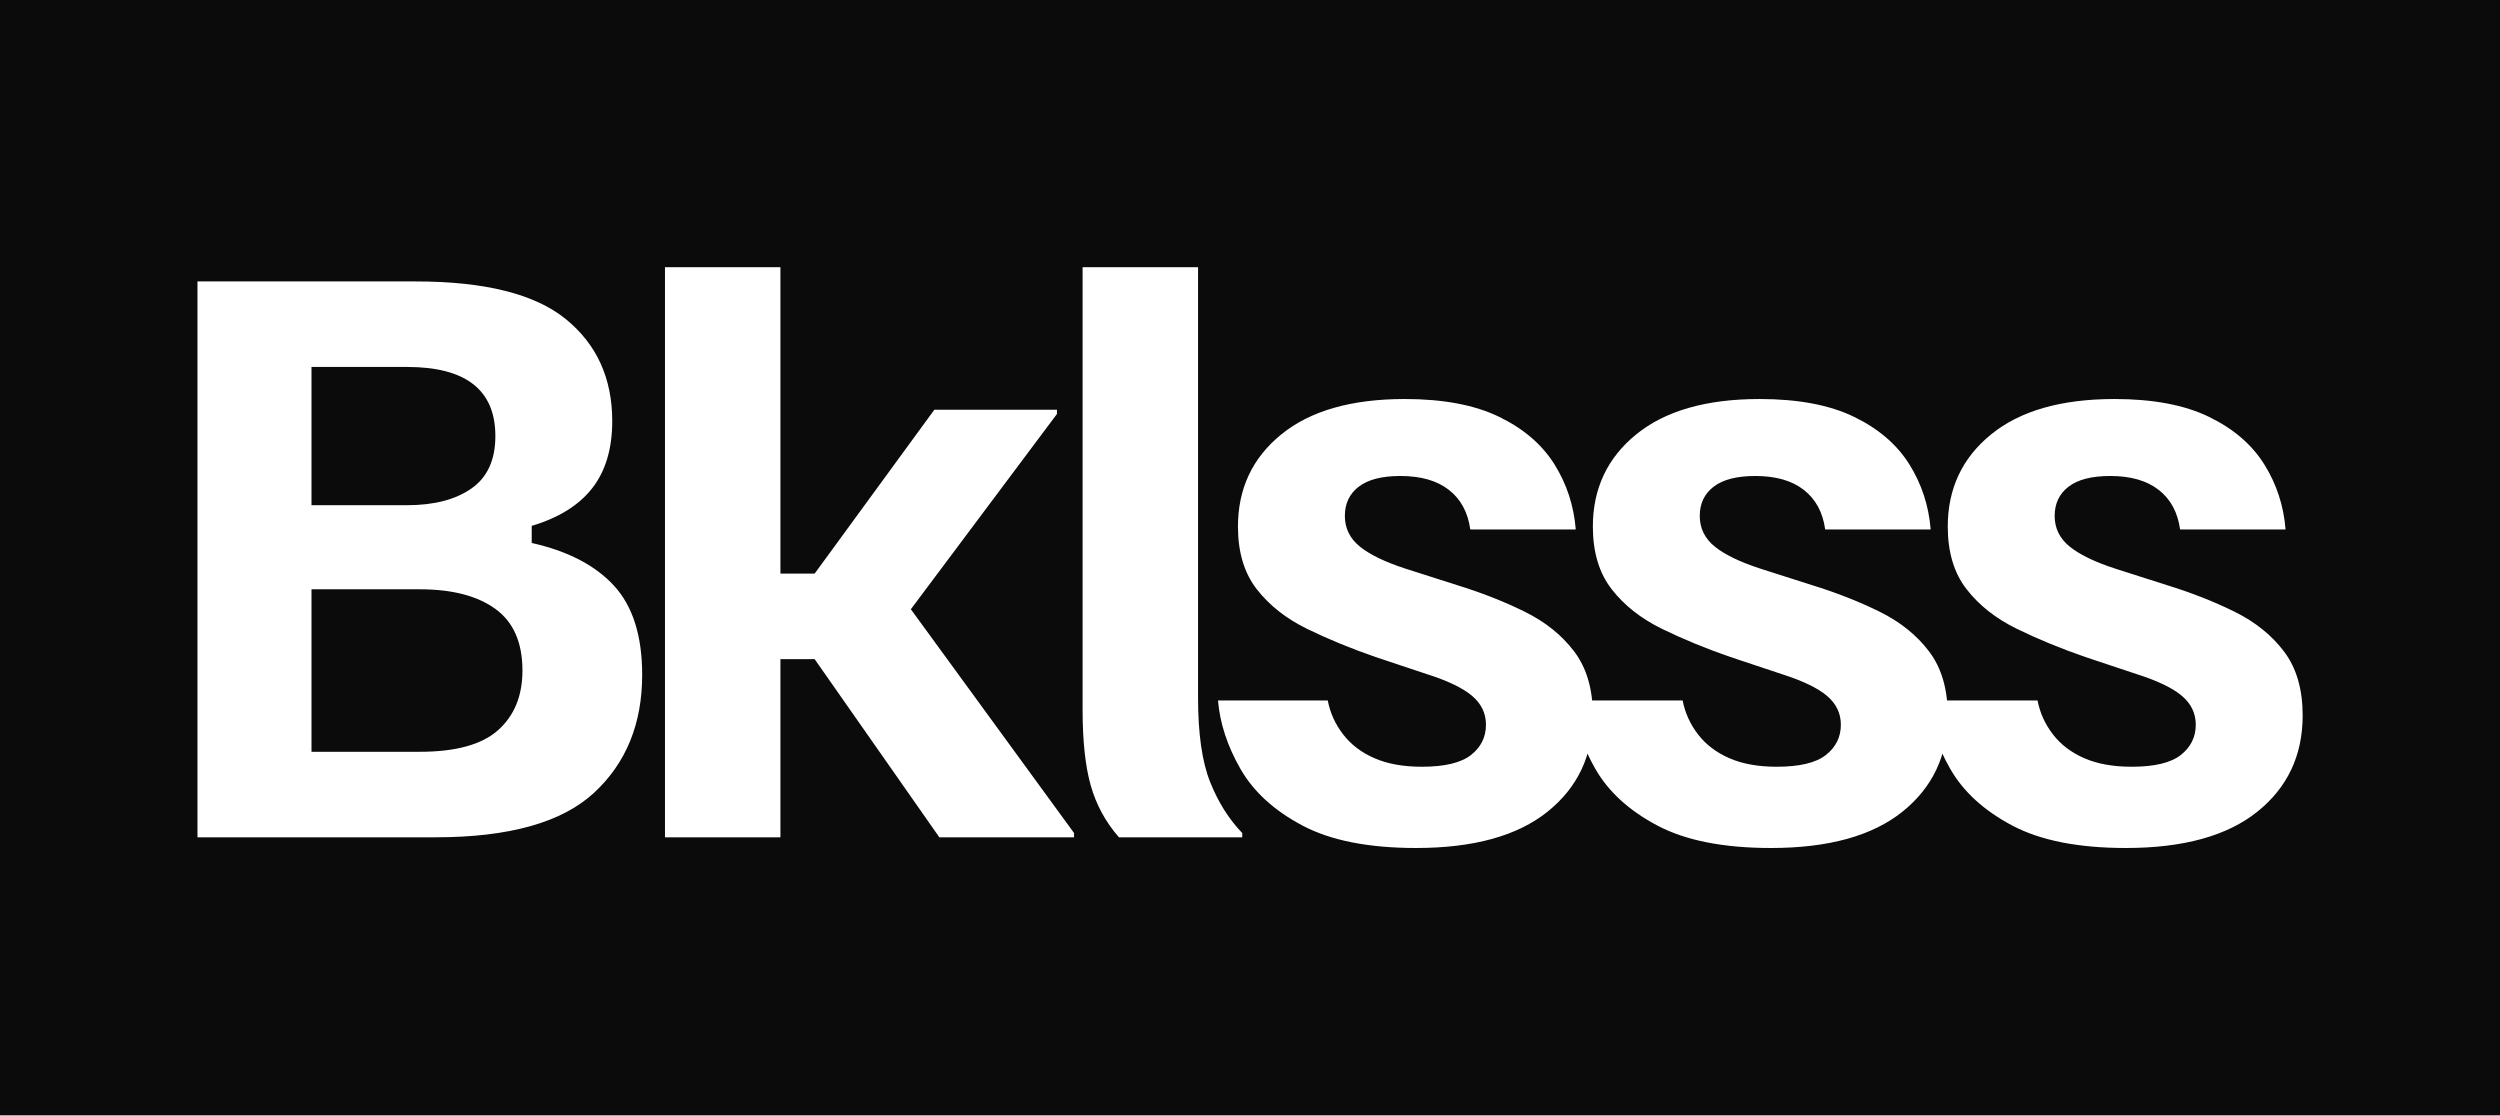
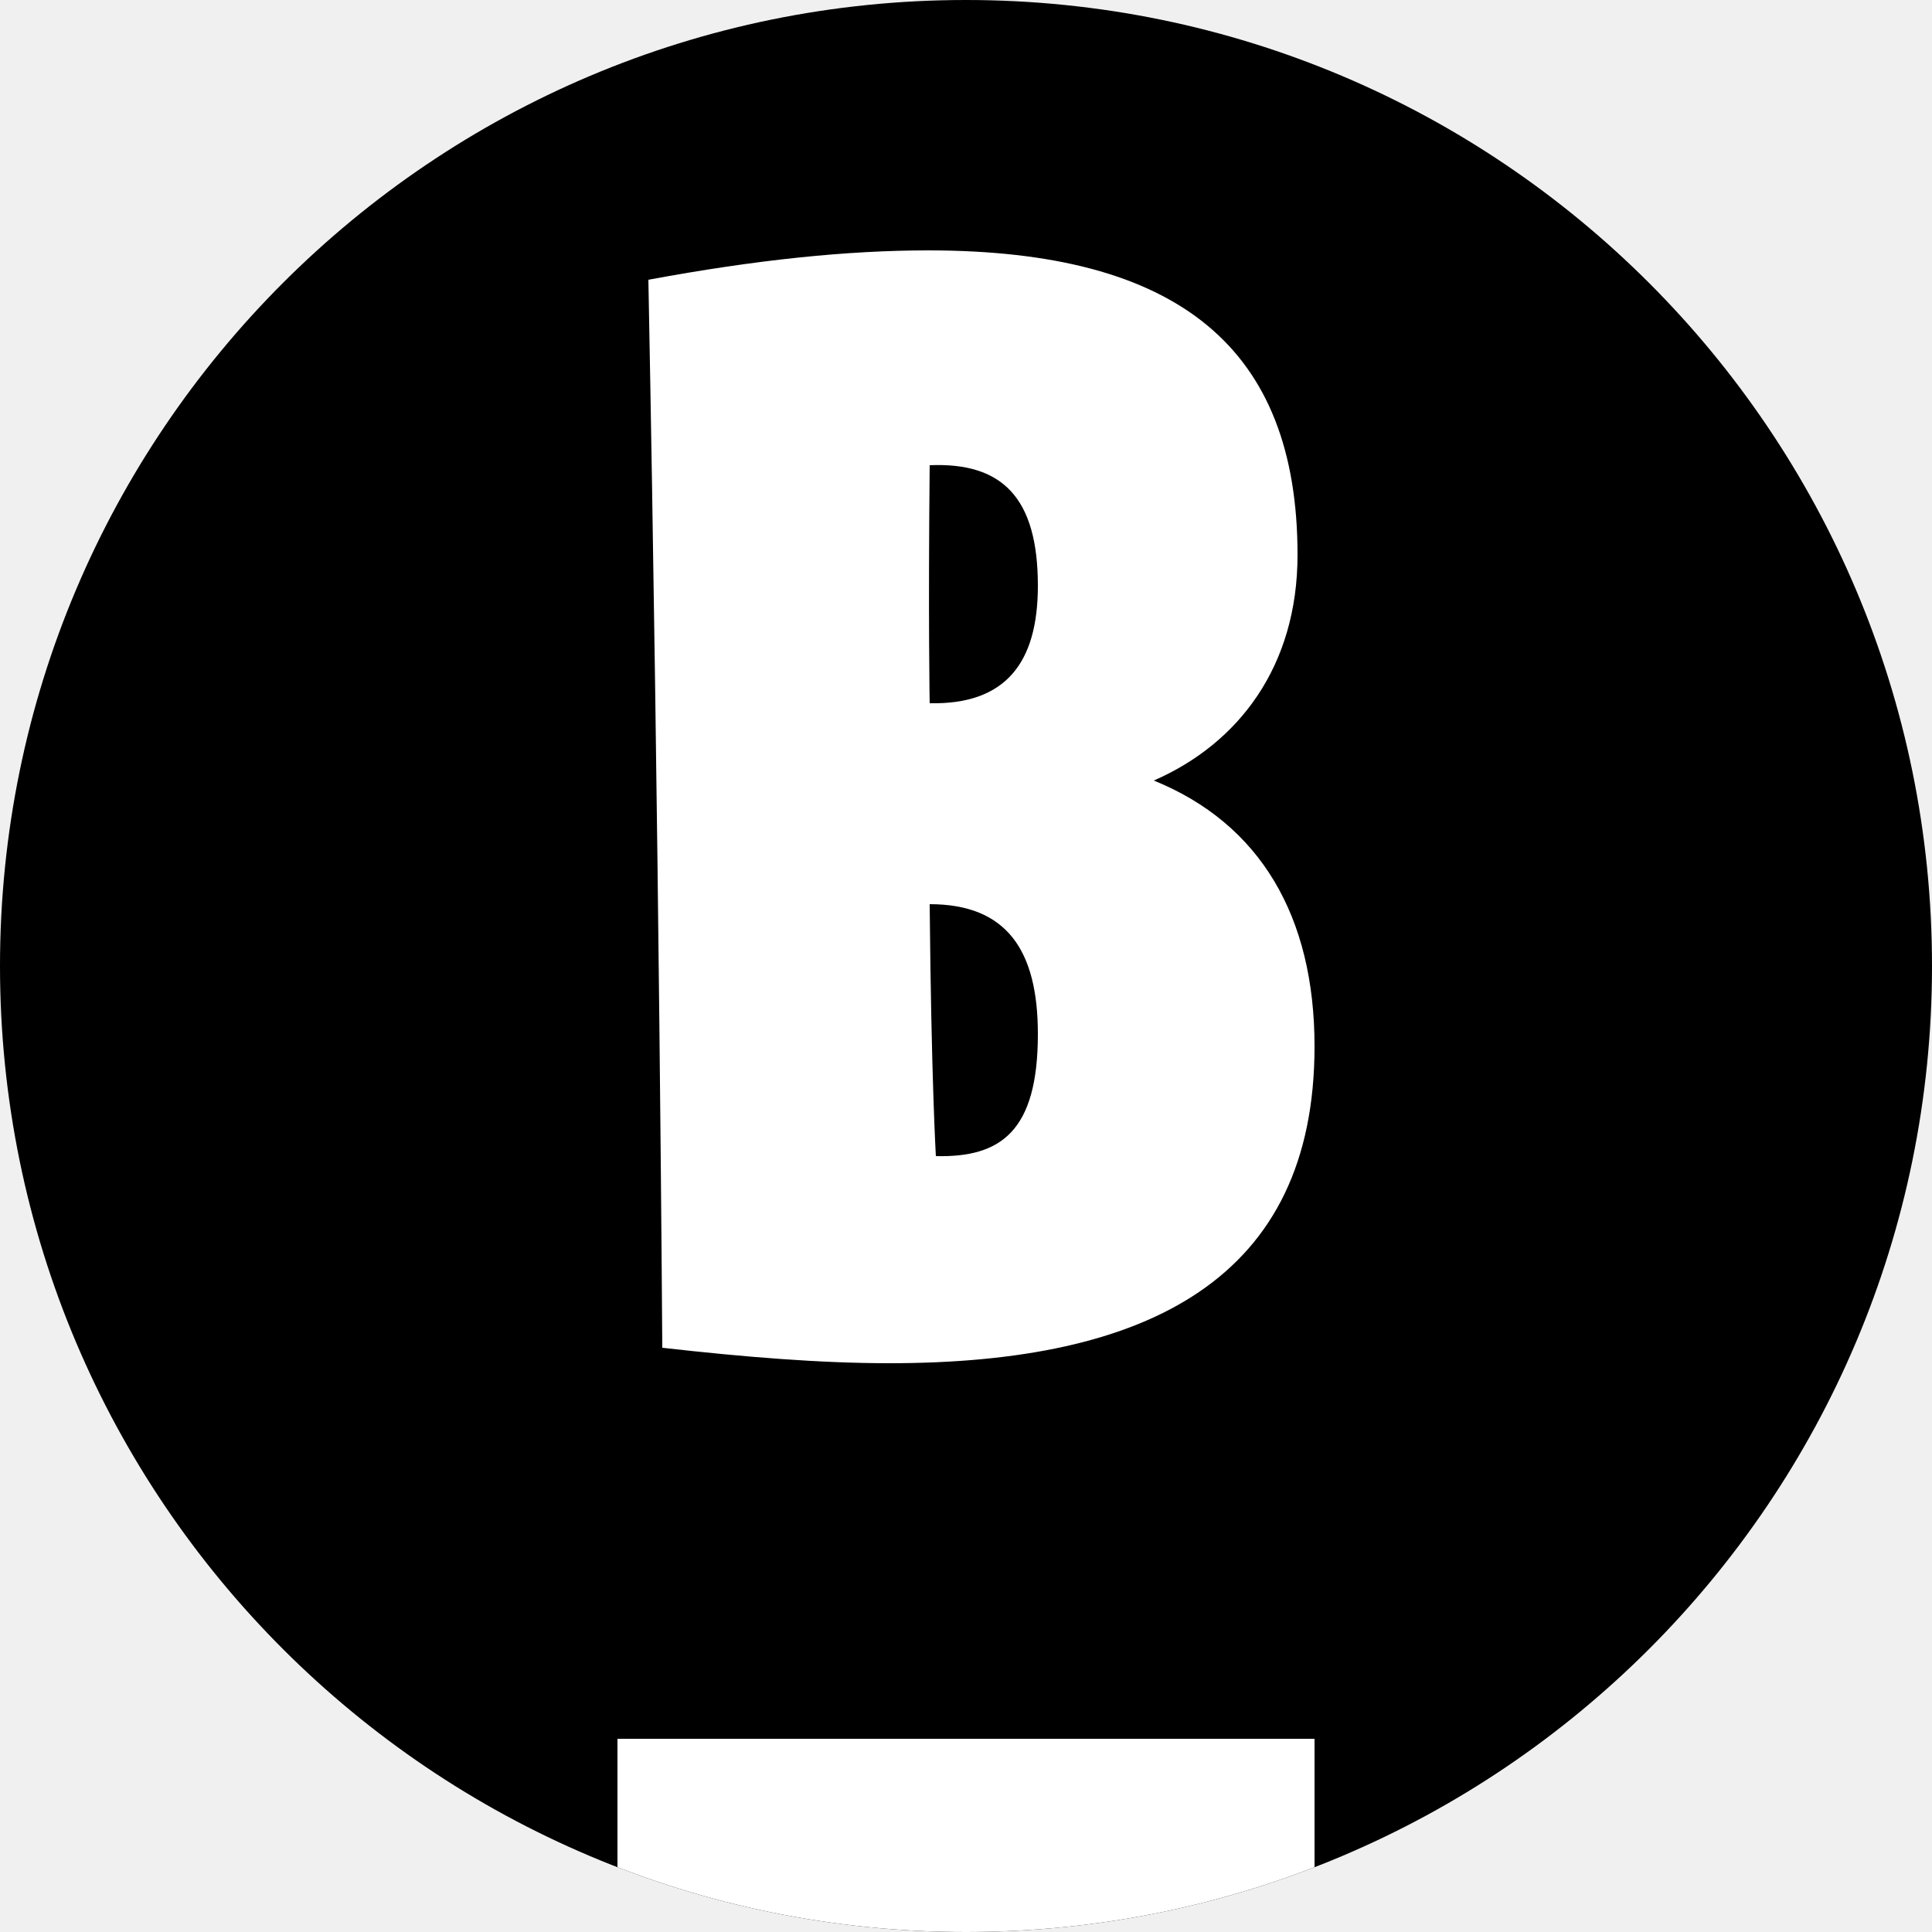
- <svg xmlns="http://www.w3.org/2000/svg" viewBox="0 0 3508 1565">
-   <rect width="3508" height="1565" fill="#0b0b0b" />
-   <path fill="#ffffff" transform="translate(201.10 1174.90) scale(1 -1)" d="M76.0 0V780H382.0Q528.0 780 593.0 727.0Q658.0 674 658.0 584Q658.0 526 630.0 490.0Q602.0 454 545.0 437V413Q621.0 396 660.5 353.0Q700.0 310 700.0 228Q700.0 125 632.5 62.5Q565.0 0 410.0 0ZM236.0 120H388.0Q464.0 120 498.0 150.5Q532.0 181 532.0 234Q532.0 293 494.0 320.5Q456.0 348 388.0 348H236.0ZM236.0 466H370.0Q427.0 466 460.5 489.5Q494.0 513 494.0 563Q494.0 660 370.0 660H236.0ZM732.0 0V800H894.0V370H942.0L1110.0 600H1282.0V594L1077.0 320L1306.0 6V0H1117.0L942.0 250H894.0V0ZM1369.0 0Q1341.0 32 1329.5 72.5Q1318.0 113 1318.0 179V800H1480.0V196Q1480.0 120 1497.0 77.5Q1514.0 35 1542.0 6V0ZM1786.0 -15Q1686.0 -15 1626.5 16.5Q1567.0 48 1539.5 96.0Q1512.0 144 1508.0 192H1662.0Q1667.0 166 1683.5 144.5Q1700.0 123 1727.5 111.0Q1755.0 99 1794.0 99Q1842.0 99 1863.0 115.5Q1884.0 132 1884.0 158Q1884.0 182 1864.5 198.5Q1845.0 215 1801.0 229L1729.0 253Q1677.0 271 1633.0 292.5Q1589.0 314 1562.5 348.0Q1536.0 382 1536.0 436Q1536.0 516 1597.0 565.5Q1658.0 615 1770.0 615Q1851.0 615 1902.5 590.0Q1954.0 565 1980.0 523.5Q2006.0 482 2010.0 432H1862.0Q1857.0 468 1832.0 487.5Q1807.0 507 1764.0 507Q1725.0 507 1705.5 492.0Q1686.0 477 1686.0 451Q1686.0 425 1707.0 408.0Q1728.0 391 1771.0 377L1843.0 354Q1895.0 338 1938.5 316.5Q1982.0 295 2008.0 260.5Q2034.0 226 2034.0 171Q2034.0 87 1970.5 36.0Q1907.0 -15 1786.0 -15ZM2284.0 -15Q2184.0 -15 2124.5 16.5Q2065.0 48 2037.5 96.0Q2010.0 144 2006.0 192H2160.0Q2165.0 166 2181.5 144.5Q2198.0 123 2225.5 111.0Q2253.0 99 2292.0 99Q2340.0 99 2361.0 115.5Q2382.0 132 2382.0 158Q2382.0 182 2362.5 198.5Q2343.0 215 2299.0 229L2227.0 253Q2175.0 271 2131.0 292.5Q2087.0 314 2060.5 348.0Q2034.0 382 2034.0 436Q2034.0 516 2095.0 565.5Q2156.0 615 2268.0 615Q2349.0 615 2400.5 590.0Q2452.0 565 2478.0 523.5Q2504.0 482 2508.0 432H2360.0Q2355.0 468 2330.0 487.5Q2305.0 507 2262.0 507Q2223.0 507 2203.5 492.0Q2184.0 477 2184.0 451Q2184.0 425 2205.0 408.0Q2226.0 391 2269.0 377L2341.0 354Q2393.0 338 2436.5 316.5Q2480.0 295 2506.0 260.5Q2532.0 226 2532.0 171Q2532.0 87 2468.5 36.0Q2405.0 -15 2284.0 -15ZM2782.0 -15Q2682.0 -15 2622.5 16.5Q2563.0 48 2535.5 96.0Q2508.0 144 2504.0 192H2658.0Q2663.0 166 2679.5 144.5Q2696.0 123 2723.5 111.0Q2751.0 99 2790.0 99Q2838.0 99 2859.0 115.5Q2880.0 132 2880.0 158Q2880.0 182 2860.5 198.5Q2841.0 215 2797.0 229L2725.0 253Q2673.0 271 2629.0 292.5Q2585.0 314 2558.5 348.0Q2532.0 382 2532.0 436Q2532.0 516 2593.0 565.5Q2654.0 615 2766.0 615Q2847.0 615 2898.5 590.0Q2950.0 565 2976.0 523.5Q3002.0 482 3006.0 432H2858.0Q2853.0 468 2828.0 487.5Q2803.0 507 2760.0 507Q2721.0 507 2701.5 492.0Q2682.0 477 2682.0 451Q2682.0 425 2703.0 408.0Q2724.0 391 2767.0 377L2839.0 354Q2891.0 338 2934.5 316.5Q2978.0 295 3004.0 260.5Q3030.0 226 3030.0 171Q3030.0 87 2966.5 36.0Q2903.0 -15 2782.0 -15Z" />
+ <svg xmlns="http://www.w3.org/2000/svg" viewBox="0 0 50 50" width="50" height="50">
+   <defs>
+     <clipPath id="d">
+       <circle cx="25.0" cy="25.0" r="25.0" />
+     </clipPath>
+   </defs>
+   <g clip-path="url(#d)">
+     <circle cx="25.0" cy="25.0" r="25.0" fill="#000000" />
+     <path fill="#ffffff" transform="translate(15.980 35.000) scale(0.04 -0.04)" d="M29 3C82 -3 131 -7 176 -7C344 -7 451 48 451 198C451 282 416 342 347 370C402 394 440 444 440 516C440 650 363 713 201 713C149 713 90 707 20 694C27 328 29 3 29 3ZM206 127C206 127 203 178 202 290C252 290 272 260 272 206C272 143 248 126 206 127ZM202 574C249 576 272 553 272 496C272 446 251 419 202 420C202 420 201 474 202 574Z" />
+     <rect x="15.980" y="45.000" width="18.040" height="5.000" fill="#ffffff" />
+   </g>
</svg>
